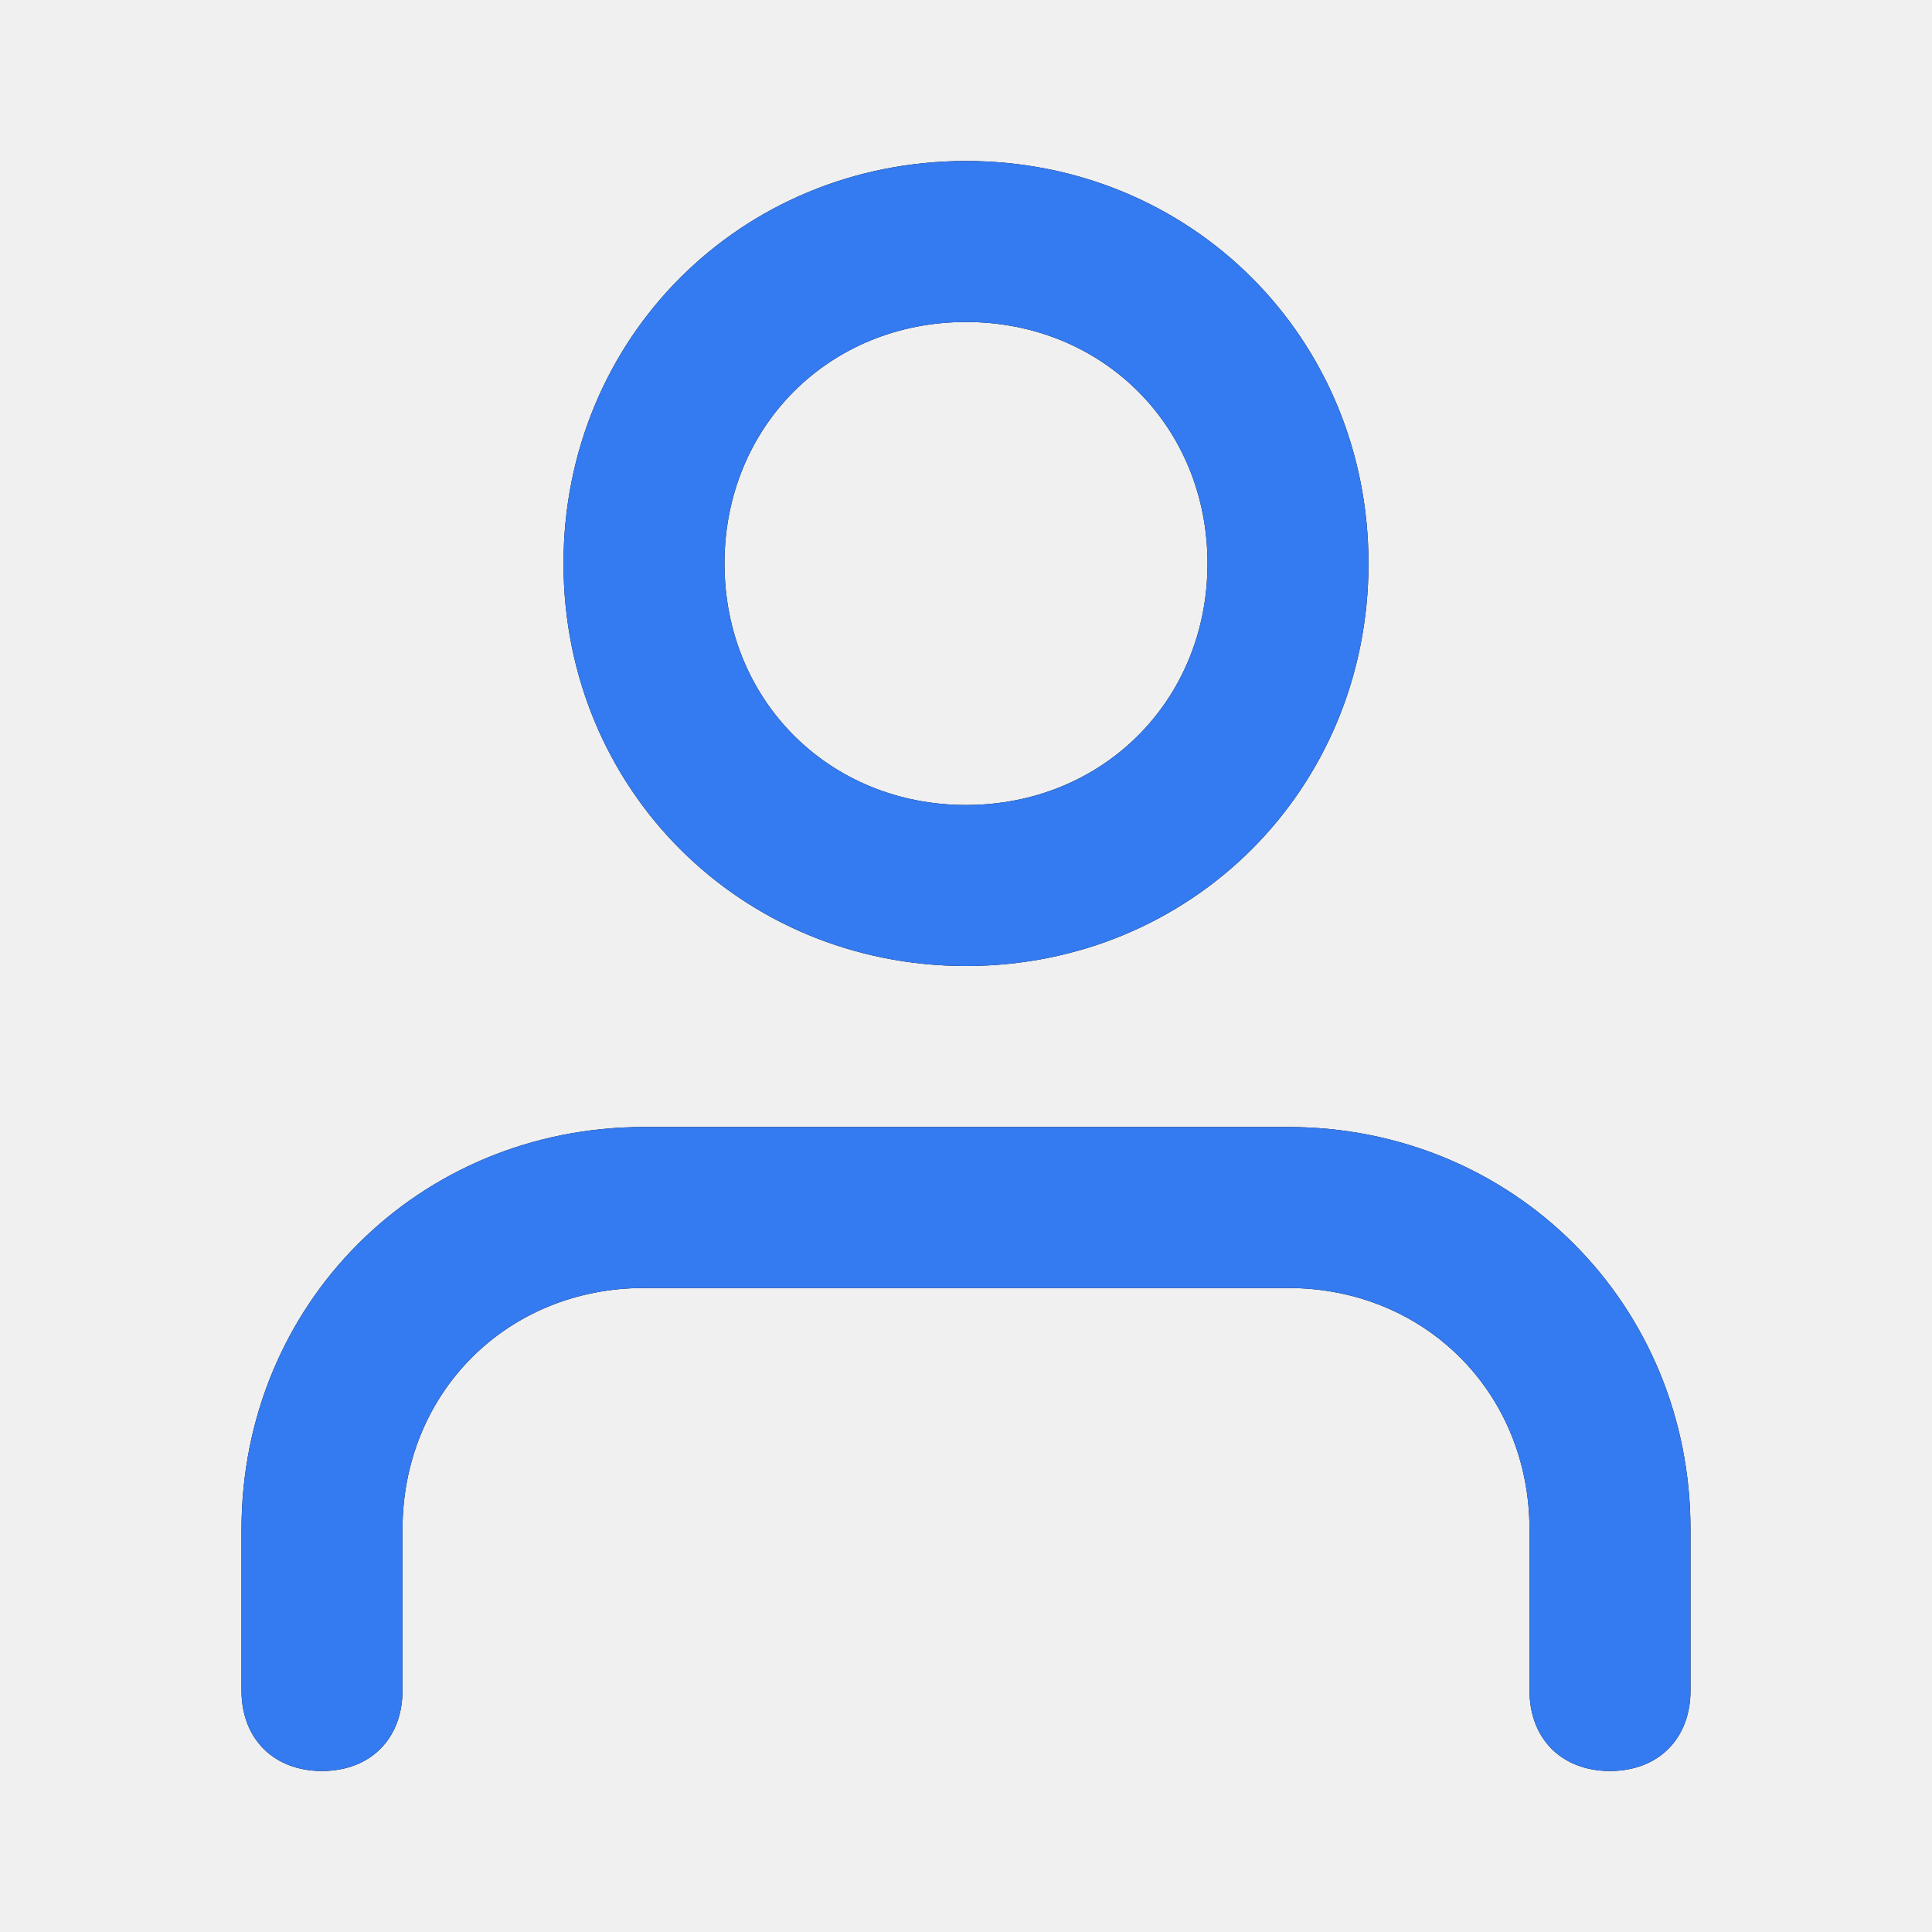
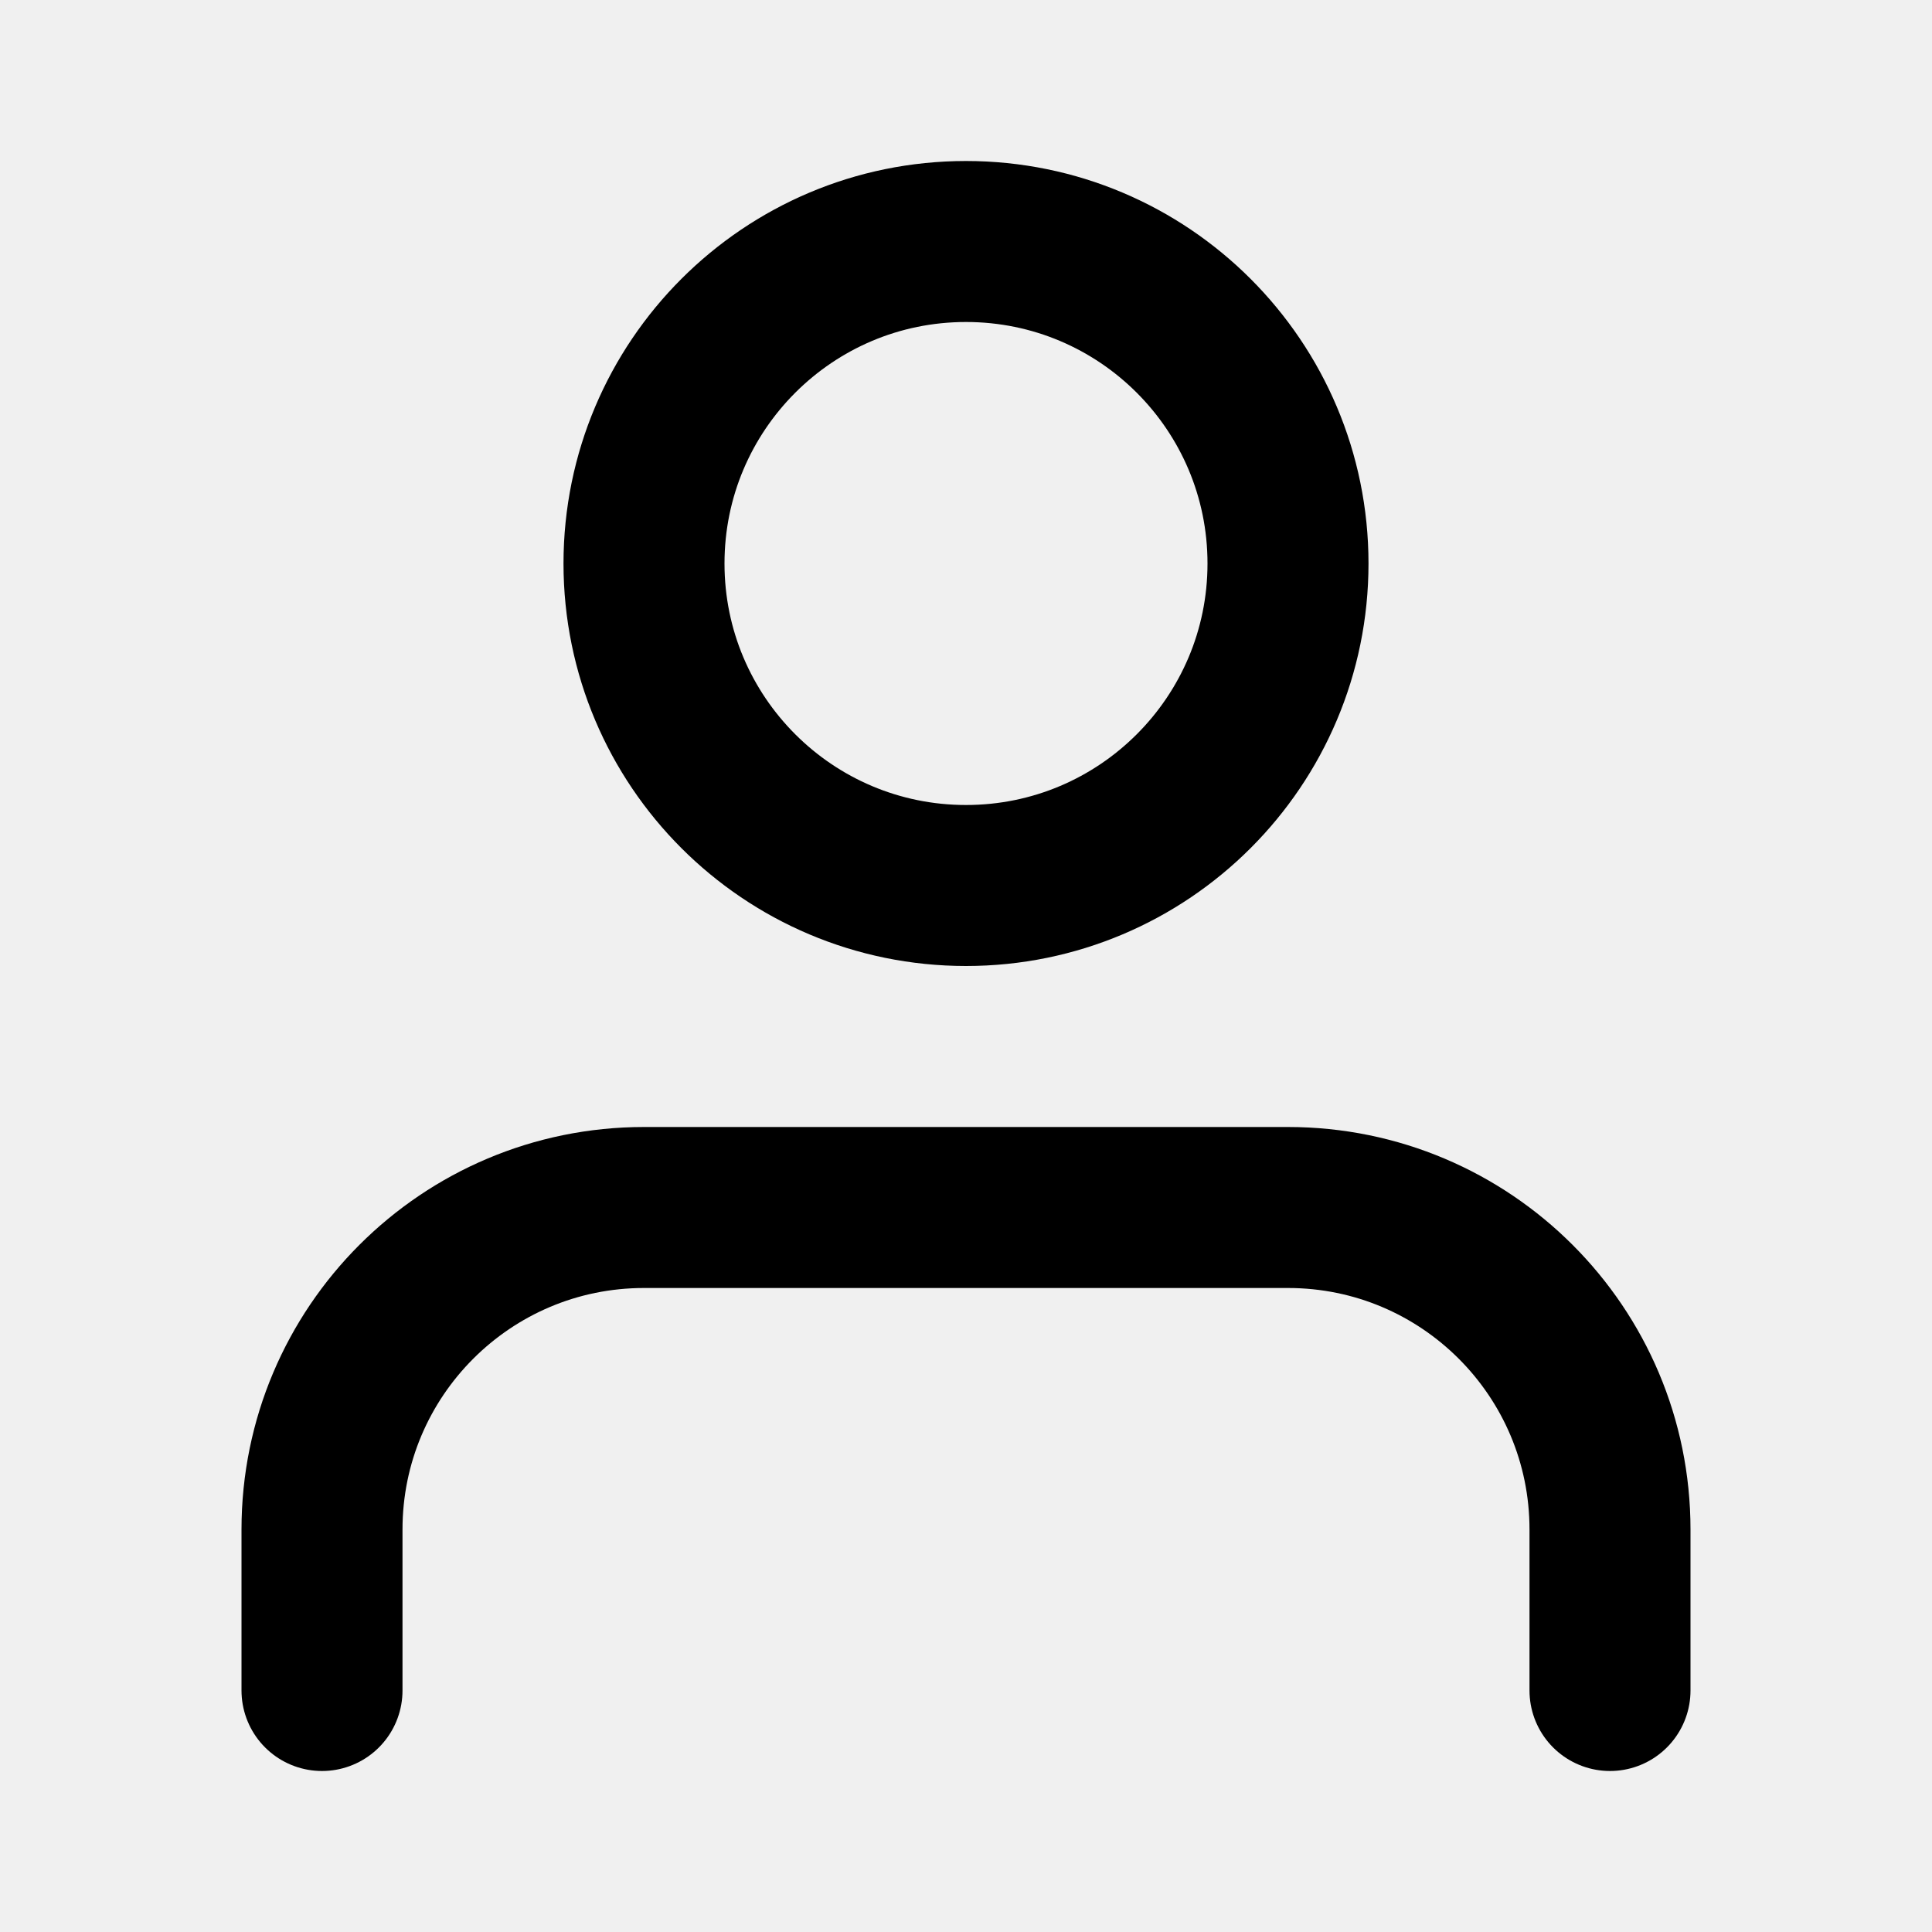
- <svg xmlns="http://www.w3.org/2000/svg" width="24" height="24" viewBox="0 0 24 24" fill="none">
-   <path fill-rule="evenodd" clip-rule="evenodd" d="M7 7C7 4.2 9.2 2 12 2C14.8 2 17 4.2 17 7C17 9.8 14.8 12 12 12C9.2 12 7 9.8 7 7ZM21 19V21C21 21.6 20.6 22 20 22C19.4 22 19 21.6 19 21V19C19 17.3 17.7 16 16 16H8C6.3 16 5 17.3 5 19V21C5 21.6 4.6 22 4 22C3.4 22 3 21.6 3 21V19C3 16.2 5.2 14 8 14H16C18.8 14 21 16.2 21 19ZM12 10C10.3 10 9 8.7 9 7C9 5.3 10.3 4 12 4C13.7 4 15 5.3 15 7C15 8.7 13.7 10 12 10Z" fill="black" />
-   <mask id="mask0" mask-type="alpha" maskUnits="userSpaceOnUse" x="3" y="2" width="18" height="20">
-     <path fill-rule="evenodd" clip-rule="evenodd" d="M7 7C7 4.2 9.2 2 12 2C14.8 2 17 4.2 17 7C17 9.8 14.8 12 12 12C9.2 12 7 9.8 7 7ZM21 19V21C21 21.6 20.6 22 20 22C19.4 22 19 21.6 19 21V19C19 17.3 17.7 16 16 16H8C6.3 16 5 17.3 5 19V21C5 21.6 4.6 22 4 22C3.4 22 3 21.6 3 21V19C3 16.2 5.2 14 8 14H16C18.8 14 21 16.2 21 19ZM12 10C10.3 10 9 8.7 9 7C9 5.3 10.3 4 12 4C13.7 4 15 5.3 15 7C15 8.7 13.7 10 12 10Z" fill="white" />
-   </mask>
-   <g mask="url(#mask0)">
-     <rect width="24" height="24" fill="#347AF0" />
-   </g>
+ <svg xmlns="http://www.w3.org/2000/svg" width="24" height="24" viewBox="0 0 24 24" fill="none" stroke="currentColor" stroke-width="2" stroke-linecap="round" stroke-linejoin="round" class="feather feather-user">
+   <path d="M20 21v-2a4 4 0 0 0-4-4H8a4 4 0 0 0-4 4v2" />
+   <circle cx="12" cy="7" r="4" />
</svg>
